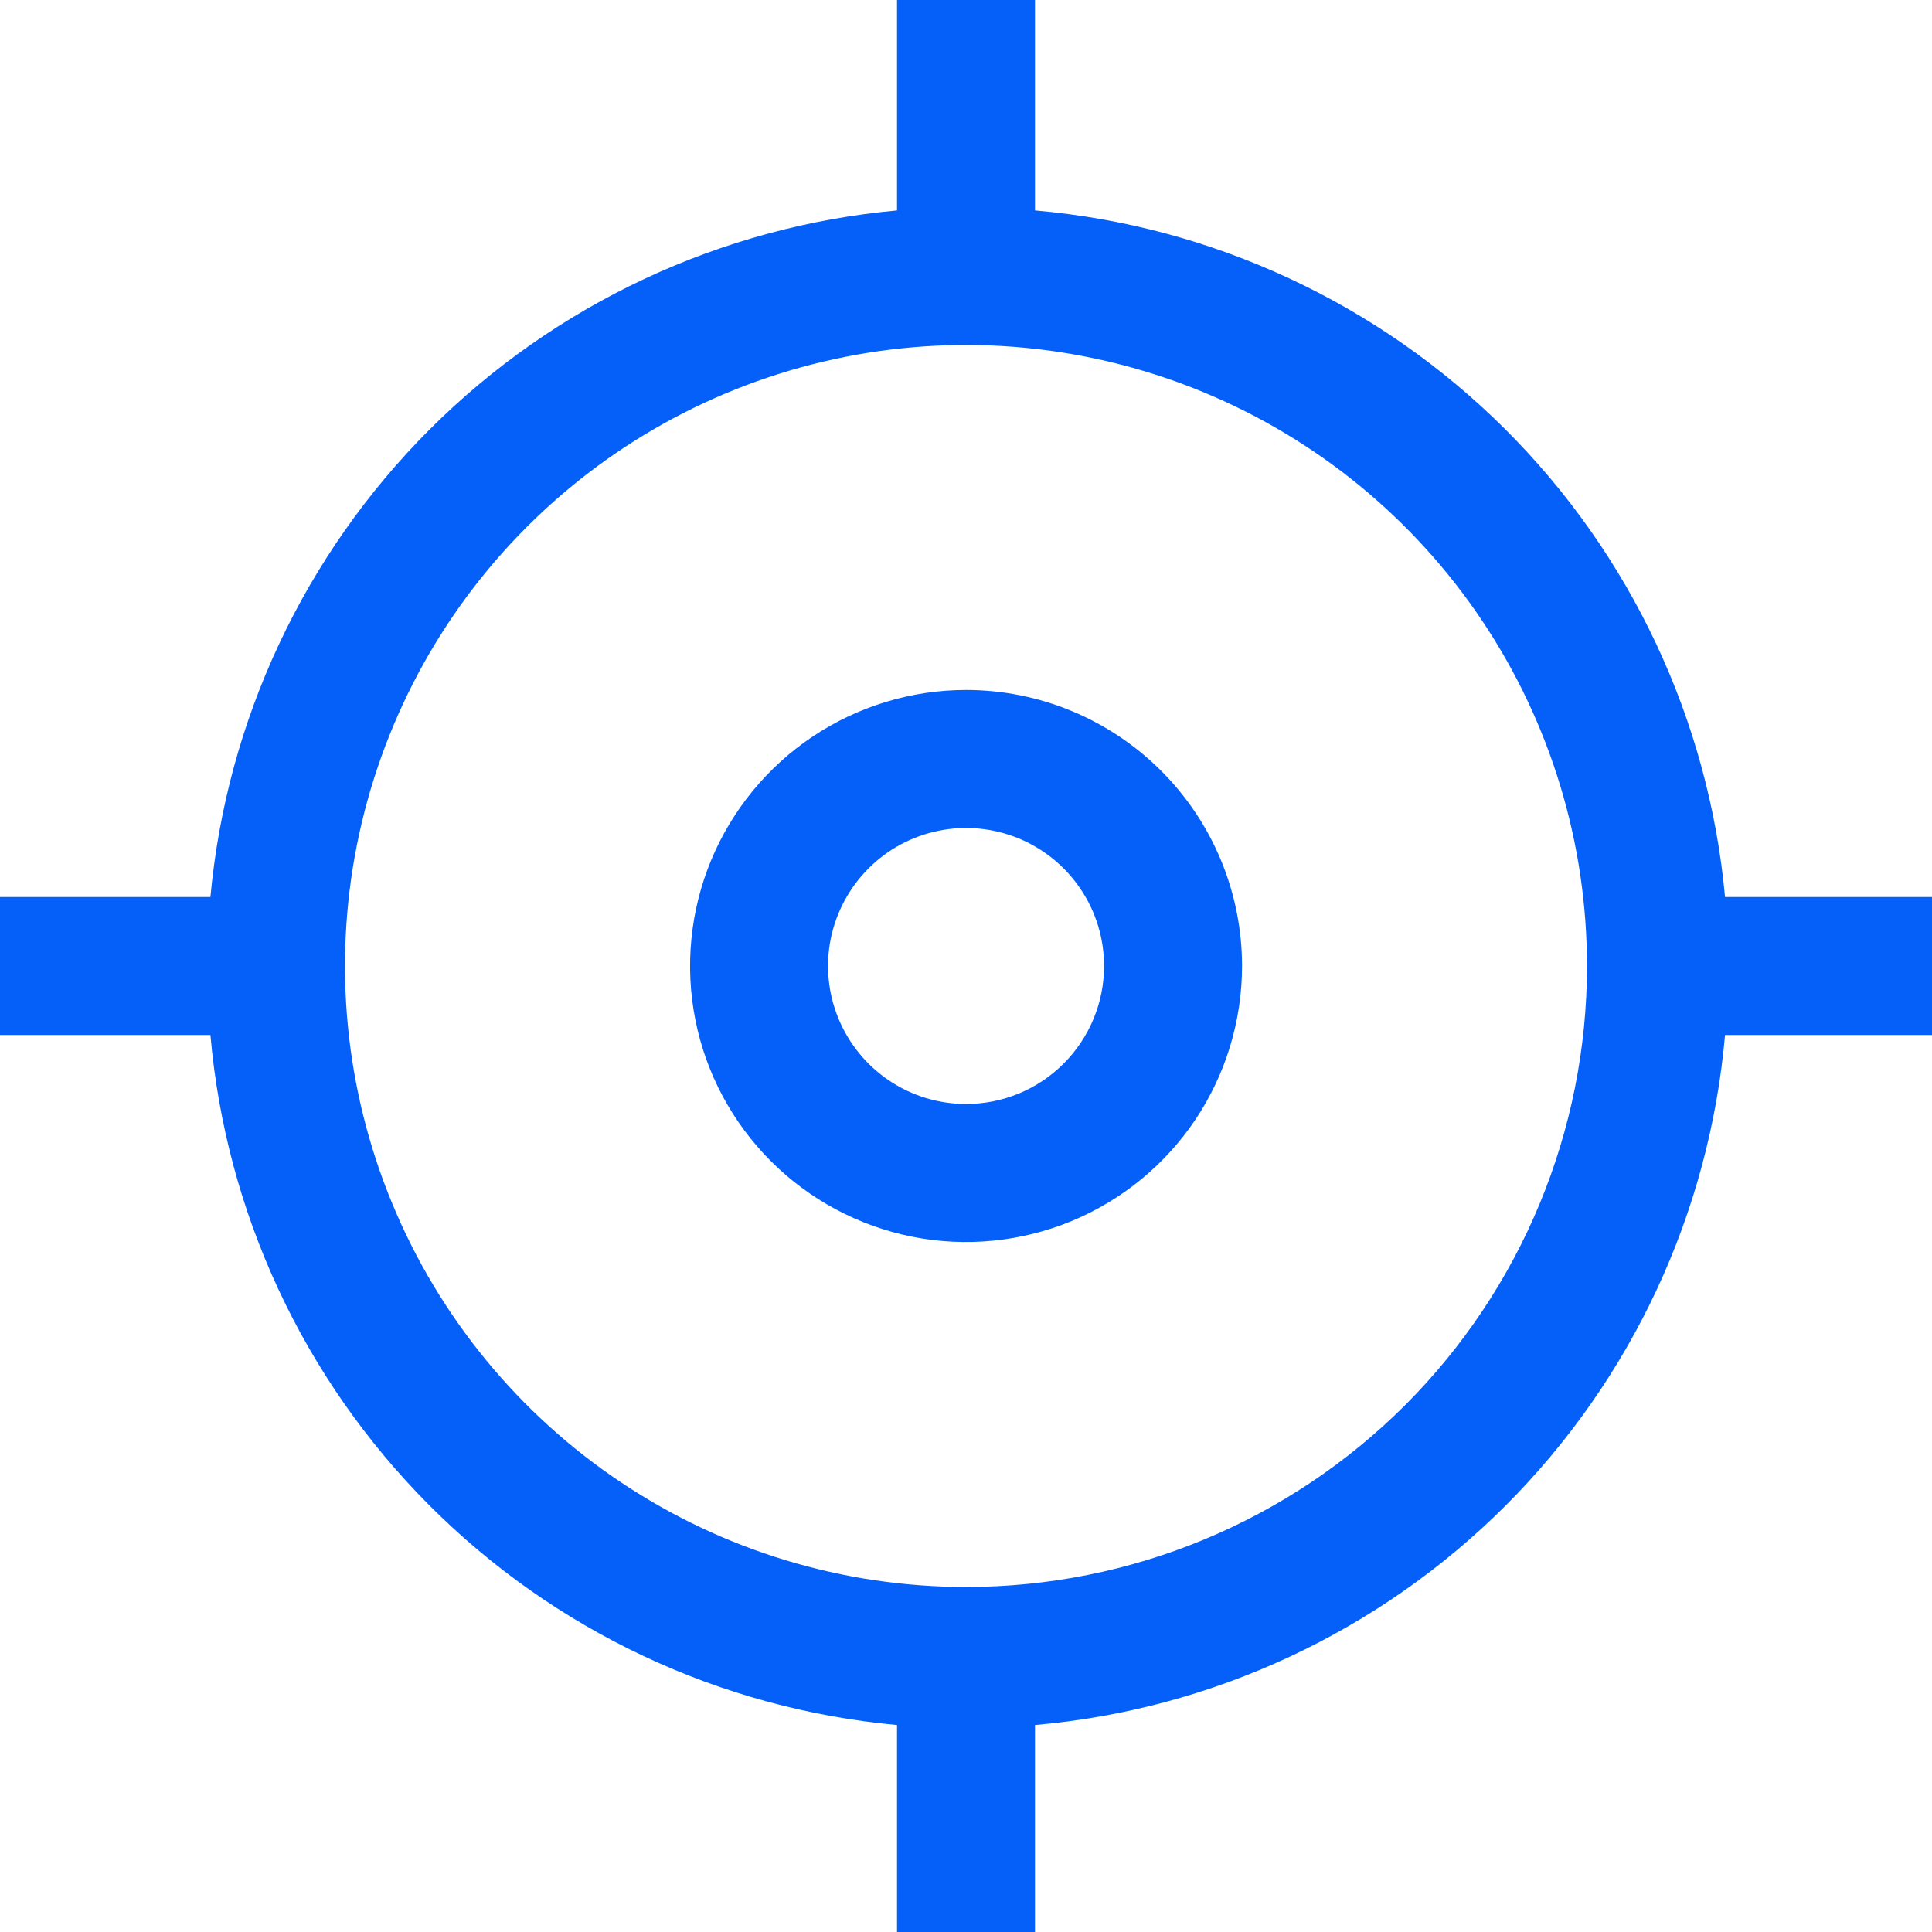
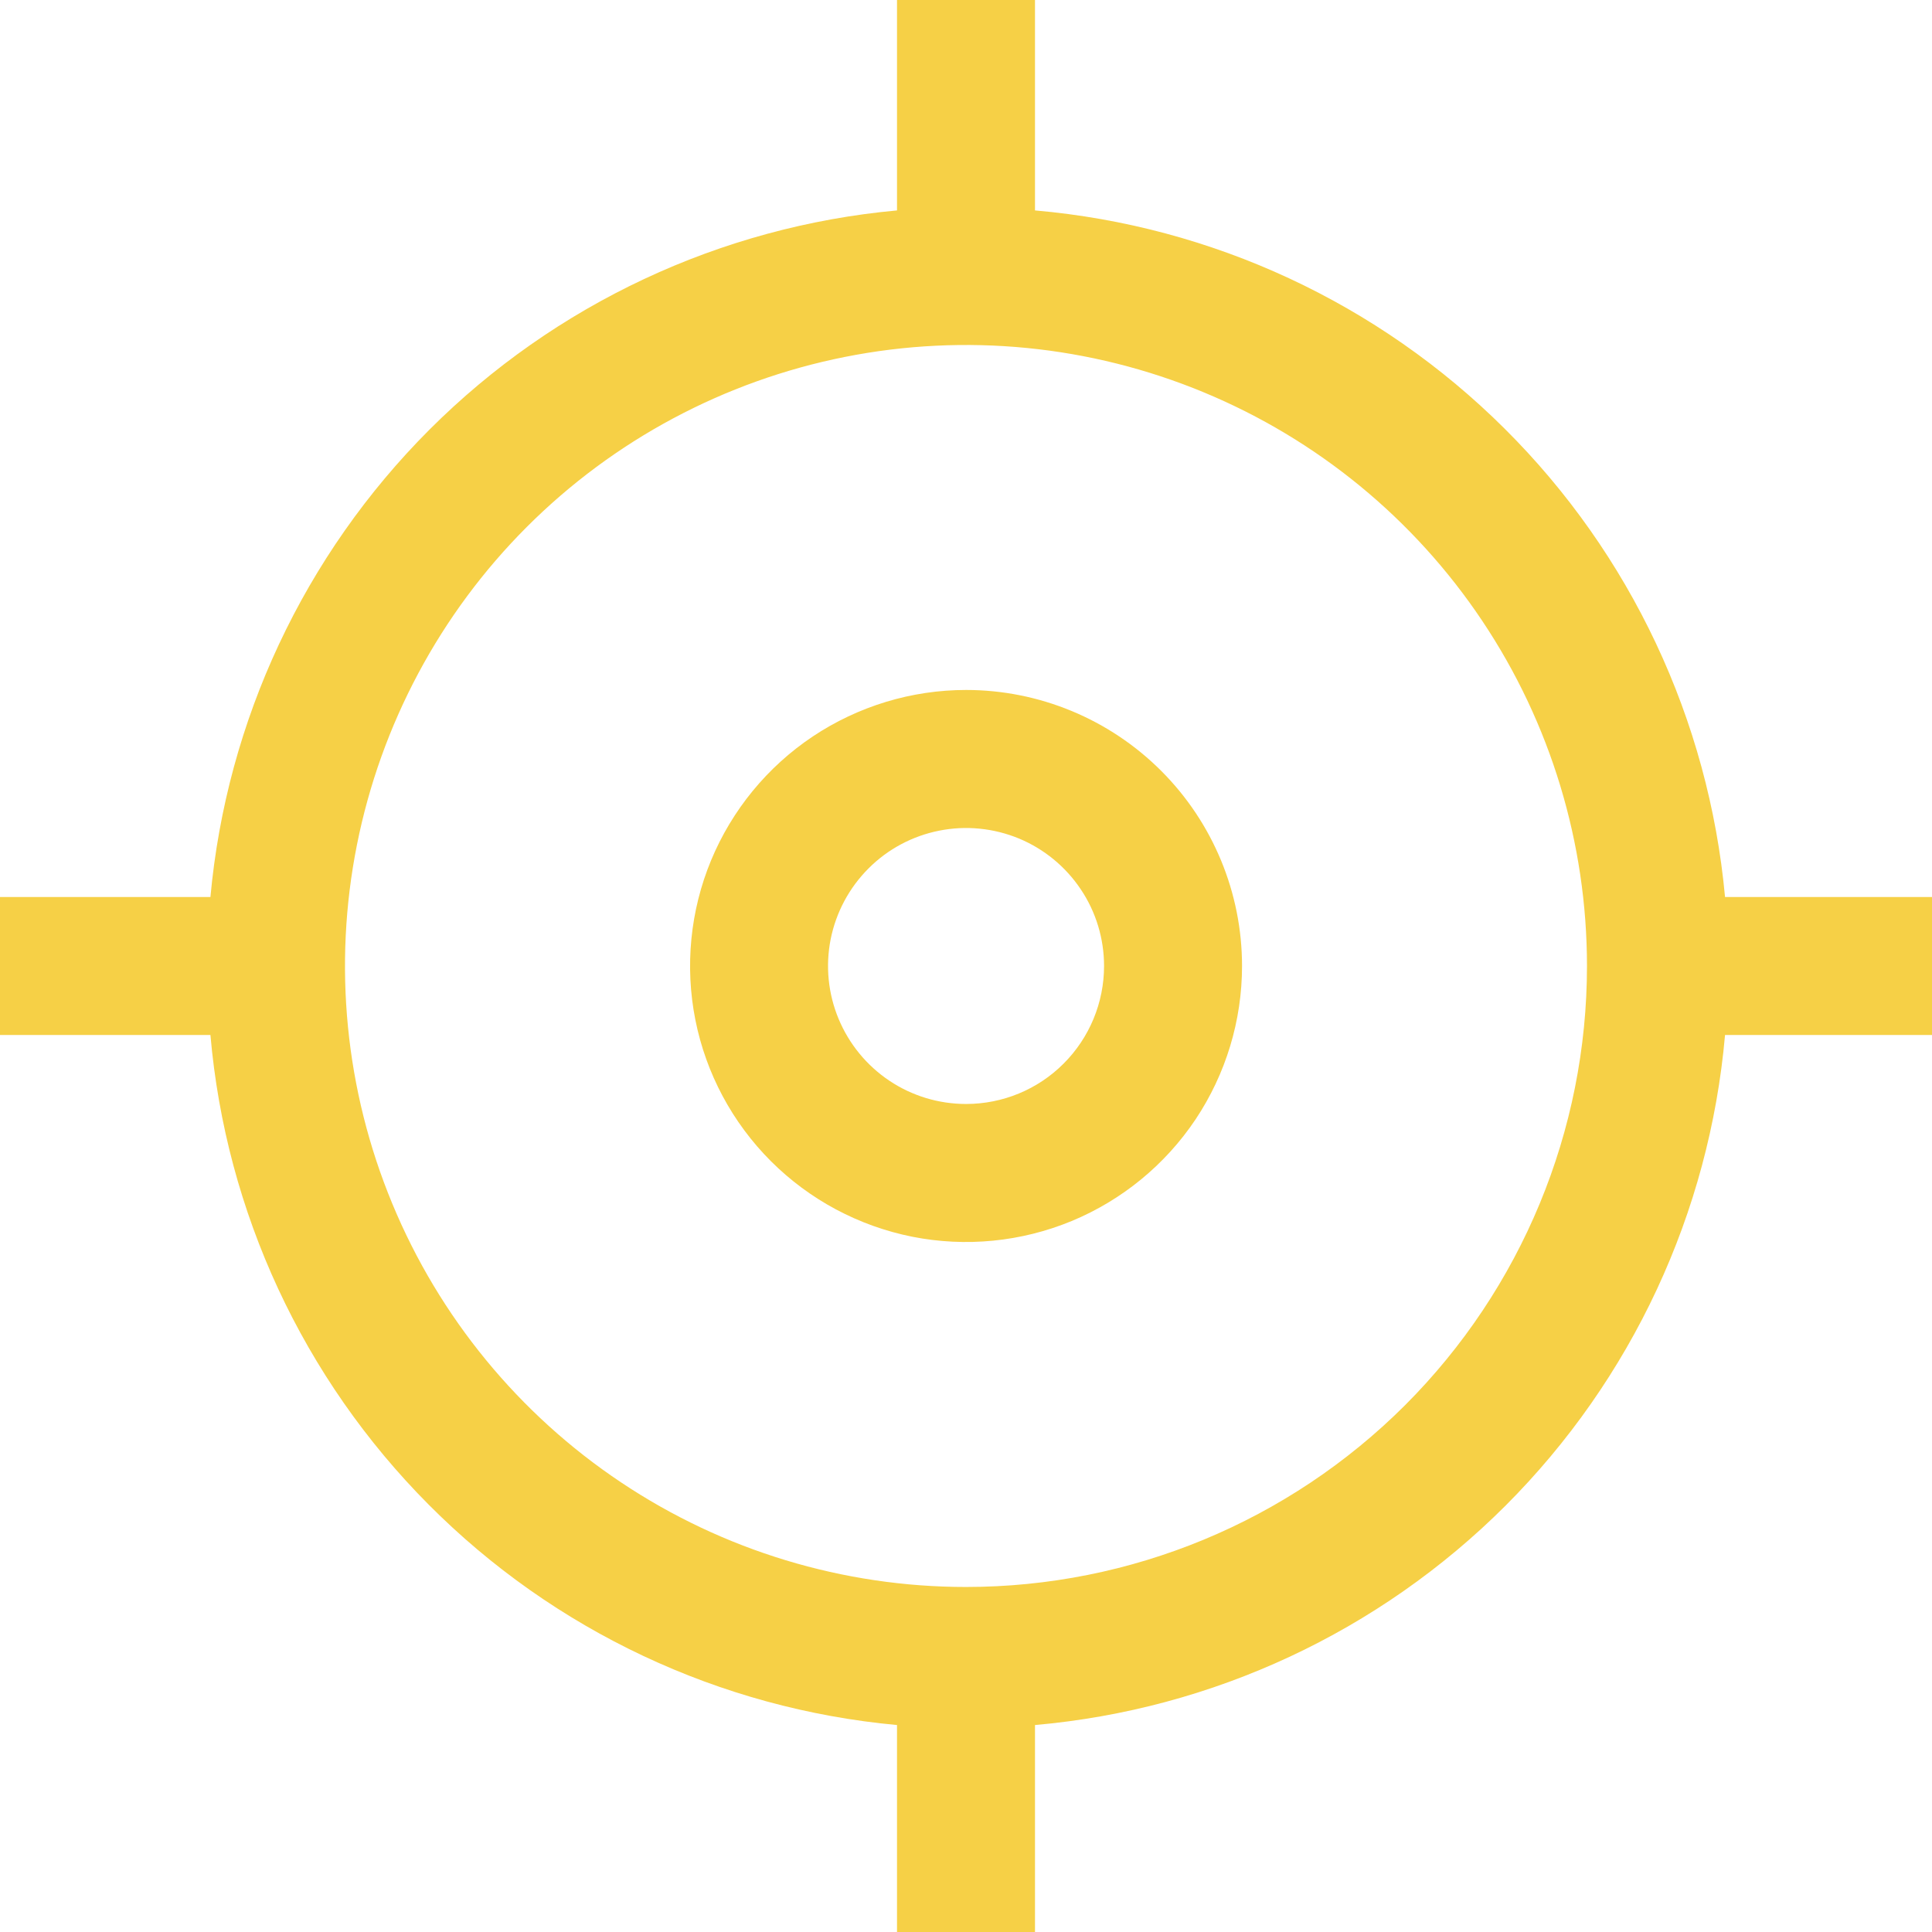
<svg xmlns="http://www.w3.org/2000/svg" width="24" height="24" viewBox="0 0 24 24" fill="none">
-   <path d="M21.429 11.143C21.226 8.942 20.257 6.882 18.69 5.324C17.123 3.765 15.059 2.806 12.857 2.614V0H11.143V2.614C8.949 2.815 6.894 3.779 5.336 5.336C3.779 6.894 2.815 8.949 2.614 11.143H0V12.857H2.614C2.806 15.059 3.765 17.123 5.324 18.69C6.882 20.257 8.942 21.226 11.143 21.429V24H12.857V21.429C15.066 21.235 17.135 20.27 18.703 18.703C20.27 17.135 21.235 15.066 21.429 12.857H24V11.143H21.429ZM12 19.714C10.474 19.714 8.983 19.262 7.714 18.414C6.446 17.567 5.457 16.362 4.873 14.952C4.289 13.543 4.136 11.991 4.434 10.495C4.732 8.999 5.466 7.624 6.545 6.545C7.624 5.466 8.999 4.732 10.495 4.434C11.991 4.136 13.543 4.289 14.952 4.873C16.362 5.457 17.567 6.446 18.414 7.714C19.262 8.983 19.714 10.474 19.714 12C19.714 14.046 18.901 16.008 17.455 17.455C16.008 18.901 14.046 19.714 12 19.714Z" fill="#0560FA" />
-   <path d="M12.001 8.571C11.323 8.571 10.66 8.773 10.096 9.149C9.532 9.526 9.093 10.062 8.833 10.688C8.574 11.314 8.506 12.004 8.638 12.669C8.77 13.334 9.097 13.945 9.576 14.424C10.056 14.904 10.667 15.23 11.332 15.363C11.997 15.495 12.686 15.427 13.313 15.168C13.939 14.908 14.475 14.469 14.852 13.905C15.228 13.341 15.429 12.678 15.429 12C15.429 11.091 15.068 10.219 14.425 9.576C13.782 8.933 12.91 8.571 12.001 8.571ZM12.001 13.714C11.662 13.714 11.33 13.614 11.048 13.425C10.767 13.237 10.547 12.969 10.417 12.656C10.287 12.343 10.253 11.998 10.319 11.666C10.386 11.333 10.549 11.028 10.789 10.788C11.028 10.548 11.334 10.385 11.666 10.319C11.999 10.252 12.344 10.287 12.657 10.416C12.97 10.546 13.238 10.766 13.426 11.048C13.615 11.329 13.715 11.661 13.715 12C13.715 12.455 13.534 12.891 13.213 13.212C12.892 13.534 12.456 13.714 12.001 13.714Z" fill="#0560FA" />
+   <path d="M21.429 11.143C21.226 8.942 20.257 6.882 18.69 5.324C17.123 3.765 15.059 2.806 12.857 2.614V0H11.143V2.614C8.949 2.815 6.894 3.779 5.336 5.336C3.779 6.894 2.815 8.949 2.614 11.143H0V12.857H2.614C2.806 15.059 3.765 17.123 5.324 18.69C6.882 20.257 8.942 21.226 11.143 21.429V24H12.857V21.429C15.066 21.235 17.135 20.27 18.703 18.703C20.27 17.135 21.235 15.066 21.429 12.857H24V11.143H21.429ZM12 19.714C10.474 19.714 8.983 19.262 7.714 18.414C6.446 17.567 5.457 16.362 4.873 14.952C4.289 13.543 4.136 11.991 4.434 10.495C4.732 8.999 5.466 7.624 6.545 6.545C7.624 5.466 8.999 4.732 10.495 4.434C11.991 4.136 13.543 4.289 14.952 4.873C16.362 5.457 17.567 6.446 18.414 7.714C19.262 8.983 19.714 10.474 19.714 12C19.714 14.046 18.901 16.008 17.455 17.455C16.008 18.901 14.046 19.714 12 19.714Z" fill="#F6D046" />
+   <path d="M12.001 8.571C11.323 8.571 10.66 8.773 10.096 9.149C9.532 9.526 9.093 10.062 8.833 10.688C8.574 11.314 8.506 12.004 8.638 12.669C8.77 13.334 9.097 13.945 9.576 14.424C10.056 14.904 10.667 15.23 11.332 15.363C11.997 15.495 12.686 15.427 13.313 15.168C13.939 14.908 14.475 14.469 14.852 13.905C15.228 13.341 15.429 12.678 15.429 12C15.429 11.091 15.068 10.219 14.425 9.576C13.782 8.933 12.91 8.571 12.001 8.571ZM12.001 13.714C11.662 13.714 11.33 13.614 11.048 13.425C10.767 13.237 10.547 12.969 10.417 12.656C10.287 12.343 10.253 11.998 10.319 11.666C10.386 11.333 10.549 11.028 10.789 10.788C11.028 10.548 11.334 10.385 11.666 10.319C11.999 10.252 12.344 10.287 12.657 10.416C12.97 10.546 13.238 10.766 13.426 11.048C13.615 11.329 13.715 11.661 13.715 12C13.715 12.455 13.534 12.891 13.213 13.212C12.892 13.534 12.456 13.714 12.001 13.714Z" fill="#F6D046" />
</svg>
